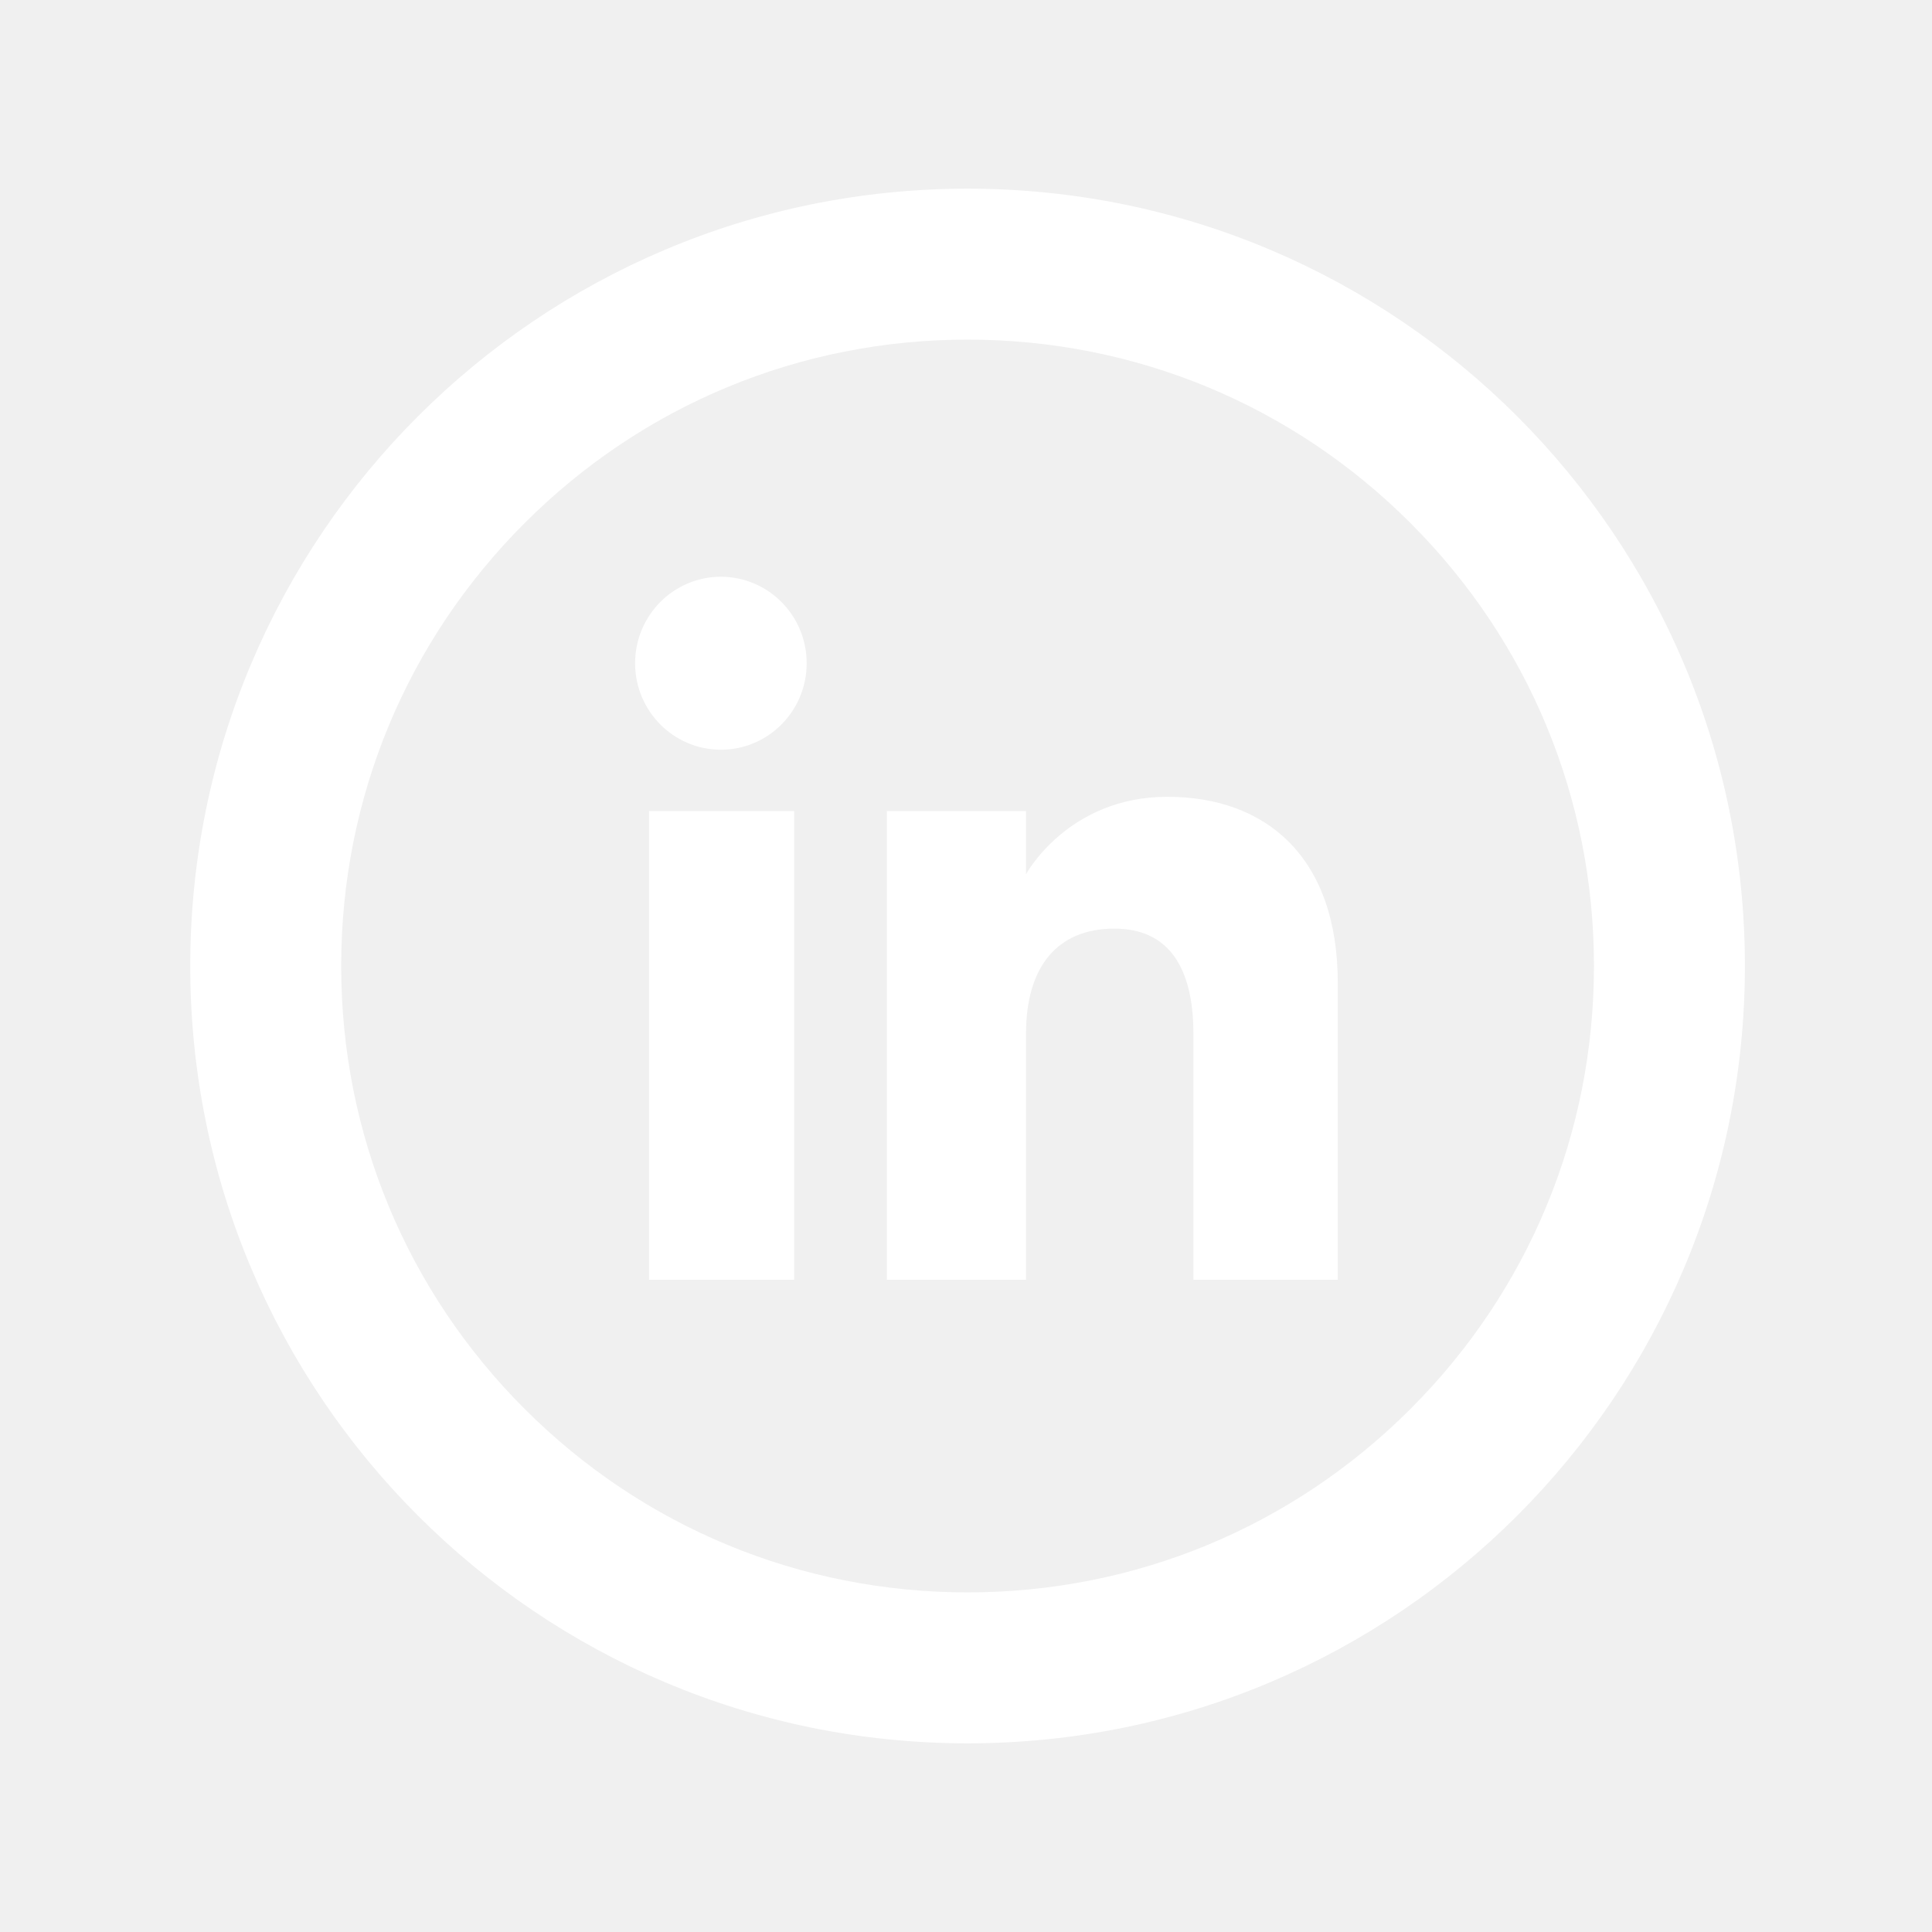
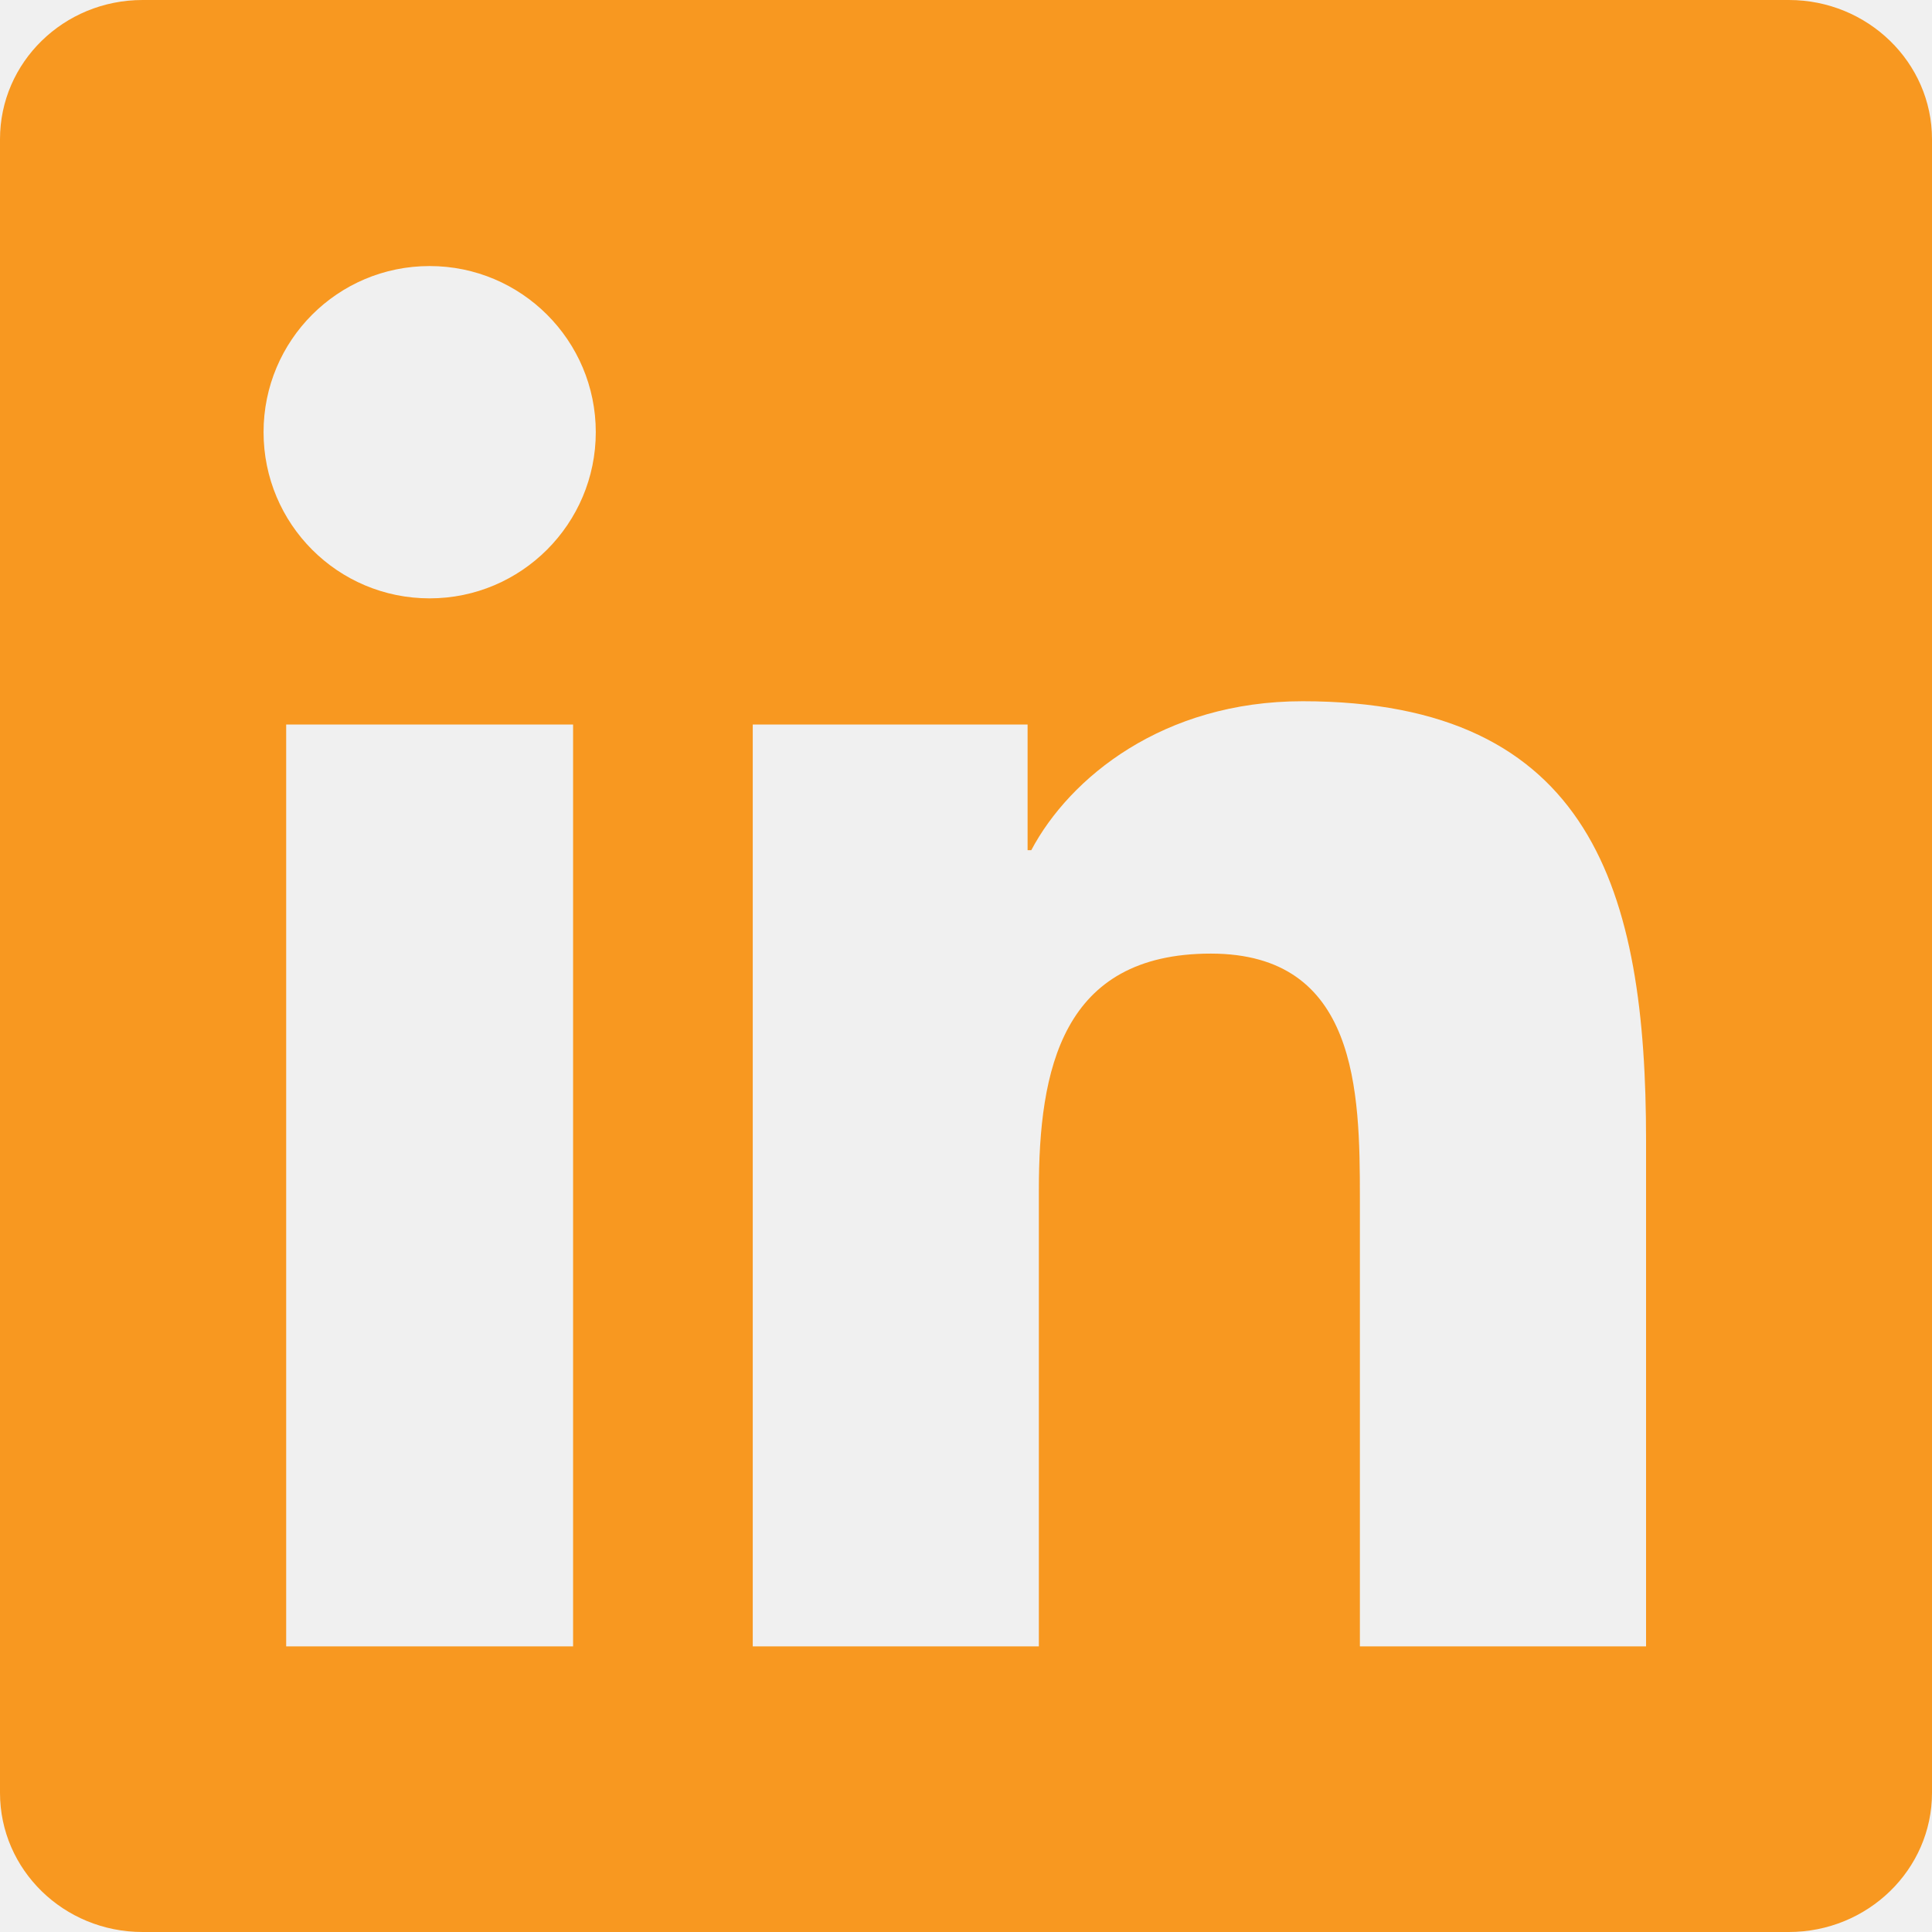
- <svg xmlns="http://www.w3.org/2000/svg" version="1.1" x="0px" y="0px" width="512px" height="512px" viewBox="0 0 512 512" enable-background="new 0 0 512 512" xml:space="preserve">
-   <path id="linkedin-circle-outline-icon" fill="#FFF" d="M256.417,90c44.34,0,86.026,17.267,117.38,48.62c31.354,31.354,48.62,73.04,48.62,117.38 c0,44.34-17.267,86.026-48.62,117.38c-31.354,31.353-73.04,48.62-117.38,48.62s-86.026-17.268-117.38-48.62 c-31.354-31.354-48.62-73.04-48.62-117.38c0-44.34,17.267-86.026,48.62-117.38C170.391,107.267,212.077,90,256.417,90 M256.417,50 c-113.771,0-206,92.229-206,206s92.229,206,206,206s206-92.229,206-206S370.188,50,256.417,50L256.417,50z M213.777,175.765 c0,12.657-10.179,22.918-22.733,22.918c-12.556,0-22.734-10.261-22.734-22.918c0-12.658,10.179-22.918,22.734-22.918 C203.599,152.847,213.777,163.107,213.777,175.765z M210.449,214.949h-38.443v124.205h38.443V214.949z M271.904,214.949h-36.873 v124.205h36.873c0,0,0-46.069,0-65.198c0-17.467,8.04-27.863,23.428-27.863c14.14,0,20.932,9.982,20.932,27.863 c0,17.882,0,65.198,0,65.198h38.259c0,0,0-45.376,0-78.646c0-33.268-18.853-49.349-45.19-49.349s-37.428,20.517-37.428,20.517 V214.949z" />
+ <svg xmlns="http://www.w3.org/2000/svg" aria-labelledby="simpleicons-linkedin-icon" role="img" viewBox="0 0 24 24" fill="#f89820">
+   <path d="M20.447 20.452h-3.554v-5.569c0-1.328-.027-3.037-1.852-3.037-1.853 0-2.136 1.445-2.136 2.939v5.667H9.351V9h3.414v1.561h.046c.477-.9 1.637-1.85 3.37-1.85 3.601 0 4.267 2.37 4.267 5.455v6.286zM5.337 7.433c-1.144 0-2.063-.926-2.063-2.065 0-1.138.92-2.063 2.063-2.063 1.14 0 2.064.925 2.064 2.063 0 1.139-.925 2.065-2.064 2.065zm1.782 13.019H3.555V9h3.564v11.452zM22.225 0H1.771C.792 0 0 .774 0 1.729v20.542C0 23.227.792 24 1.771 24h20.451C23.2 24 24 23.227 24 22.271V1.729C24 .774 23.2 0 22.222 0h.003z" />
</svg>
